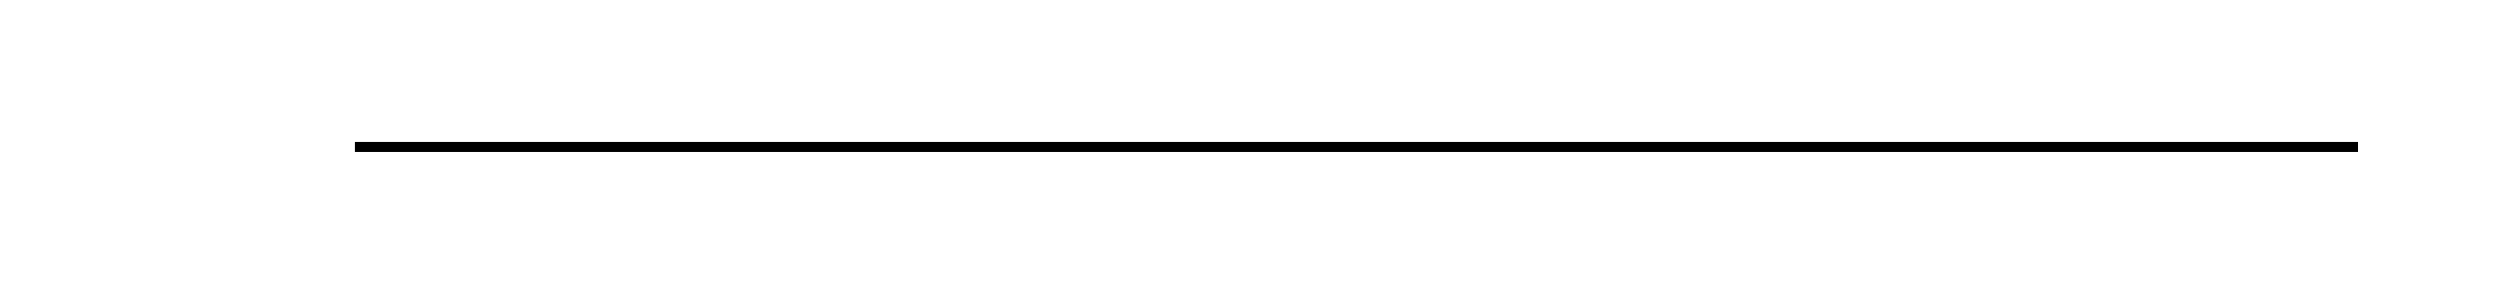
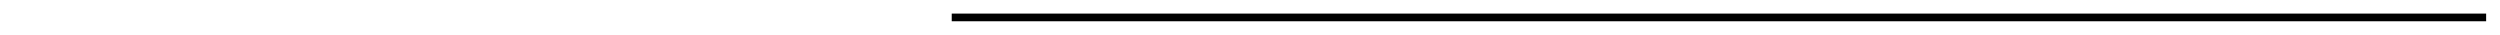
- <svg xmlns="http://www.w3.org/2000/svg" width="140.889mm" height="16.564mm" viewBox="0 0 499.213 58.693" id="svg2" version="1.1">
+ <svg xmlns="http://www.w3.org/2000/svg" width="183.889mm" height="2.564mm" viewBox="0 0 651.575 9.087" id="svg2" version="1.1">
  <defs id="defs4" />
-   <g id="layer1" transform="translate(-29.13386,-183.0157)">
+   <g id="layer1" transform="translate(148.0315,-207.8189)">
    <path style="fill:none;fill-rule:evenodd;stroke:#000000;stroke-width:2;stroke-linecap:butt;stroke-linejoin:miter;stroke-miterlimit:4;stroke-dasharray:none;stroke-opacity:1" d="m 100,212.362 400,0" id="path4172" />
  </g>
</svg>
